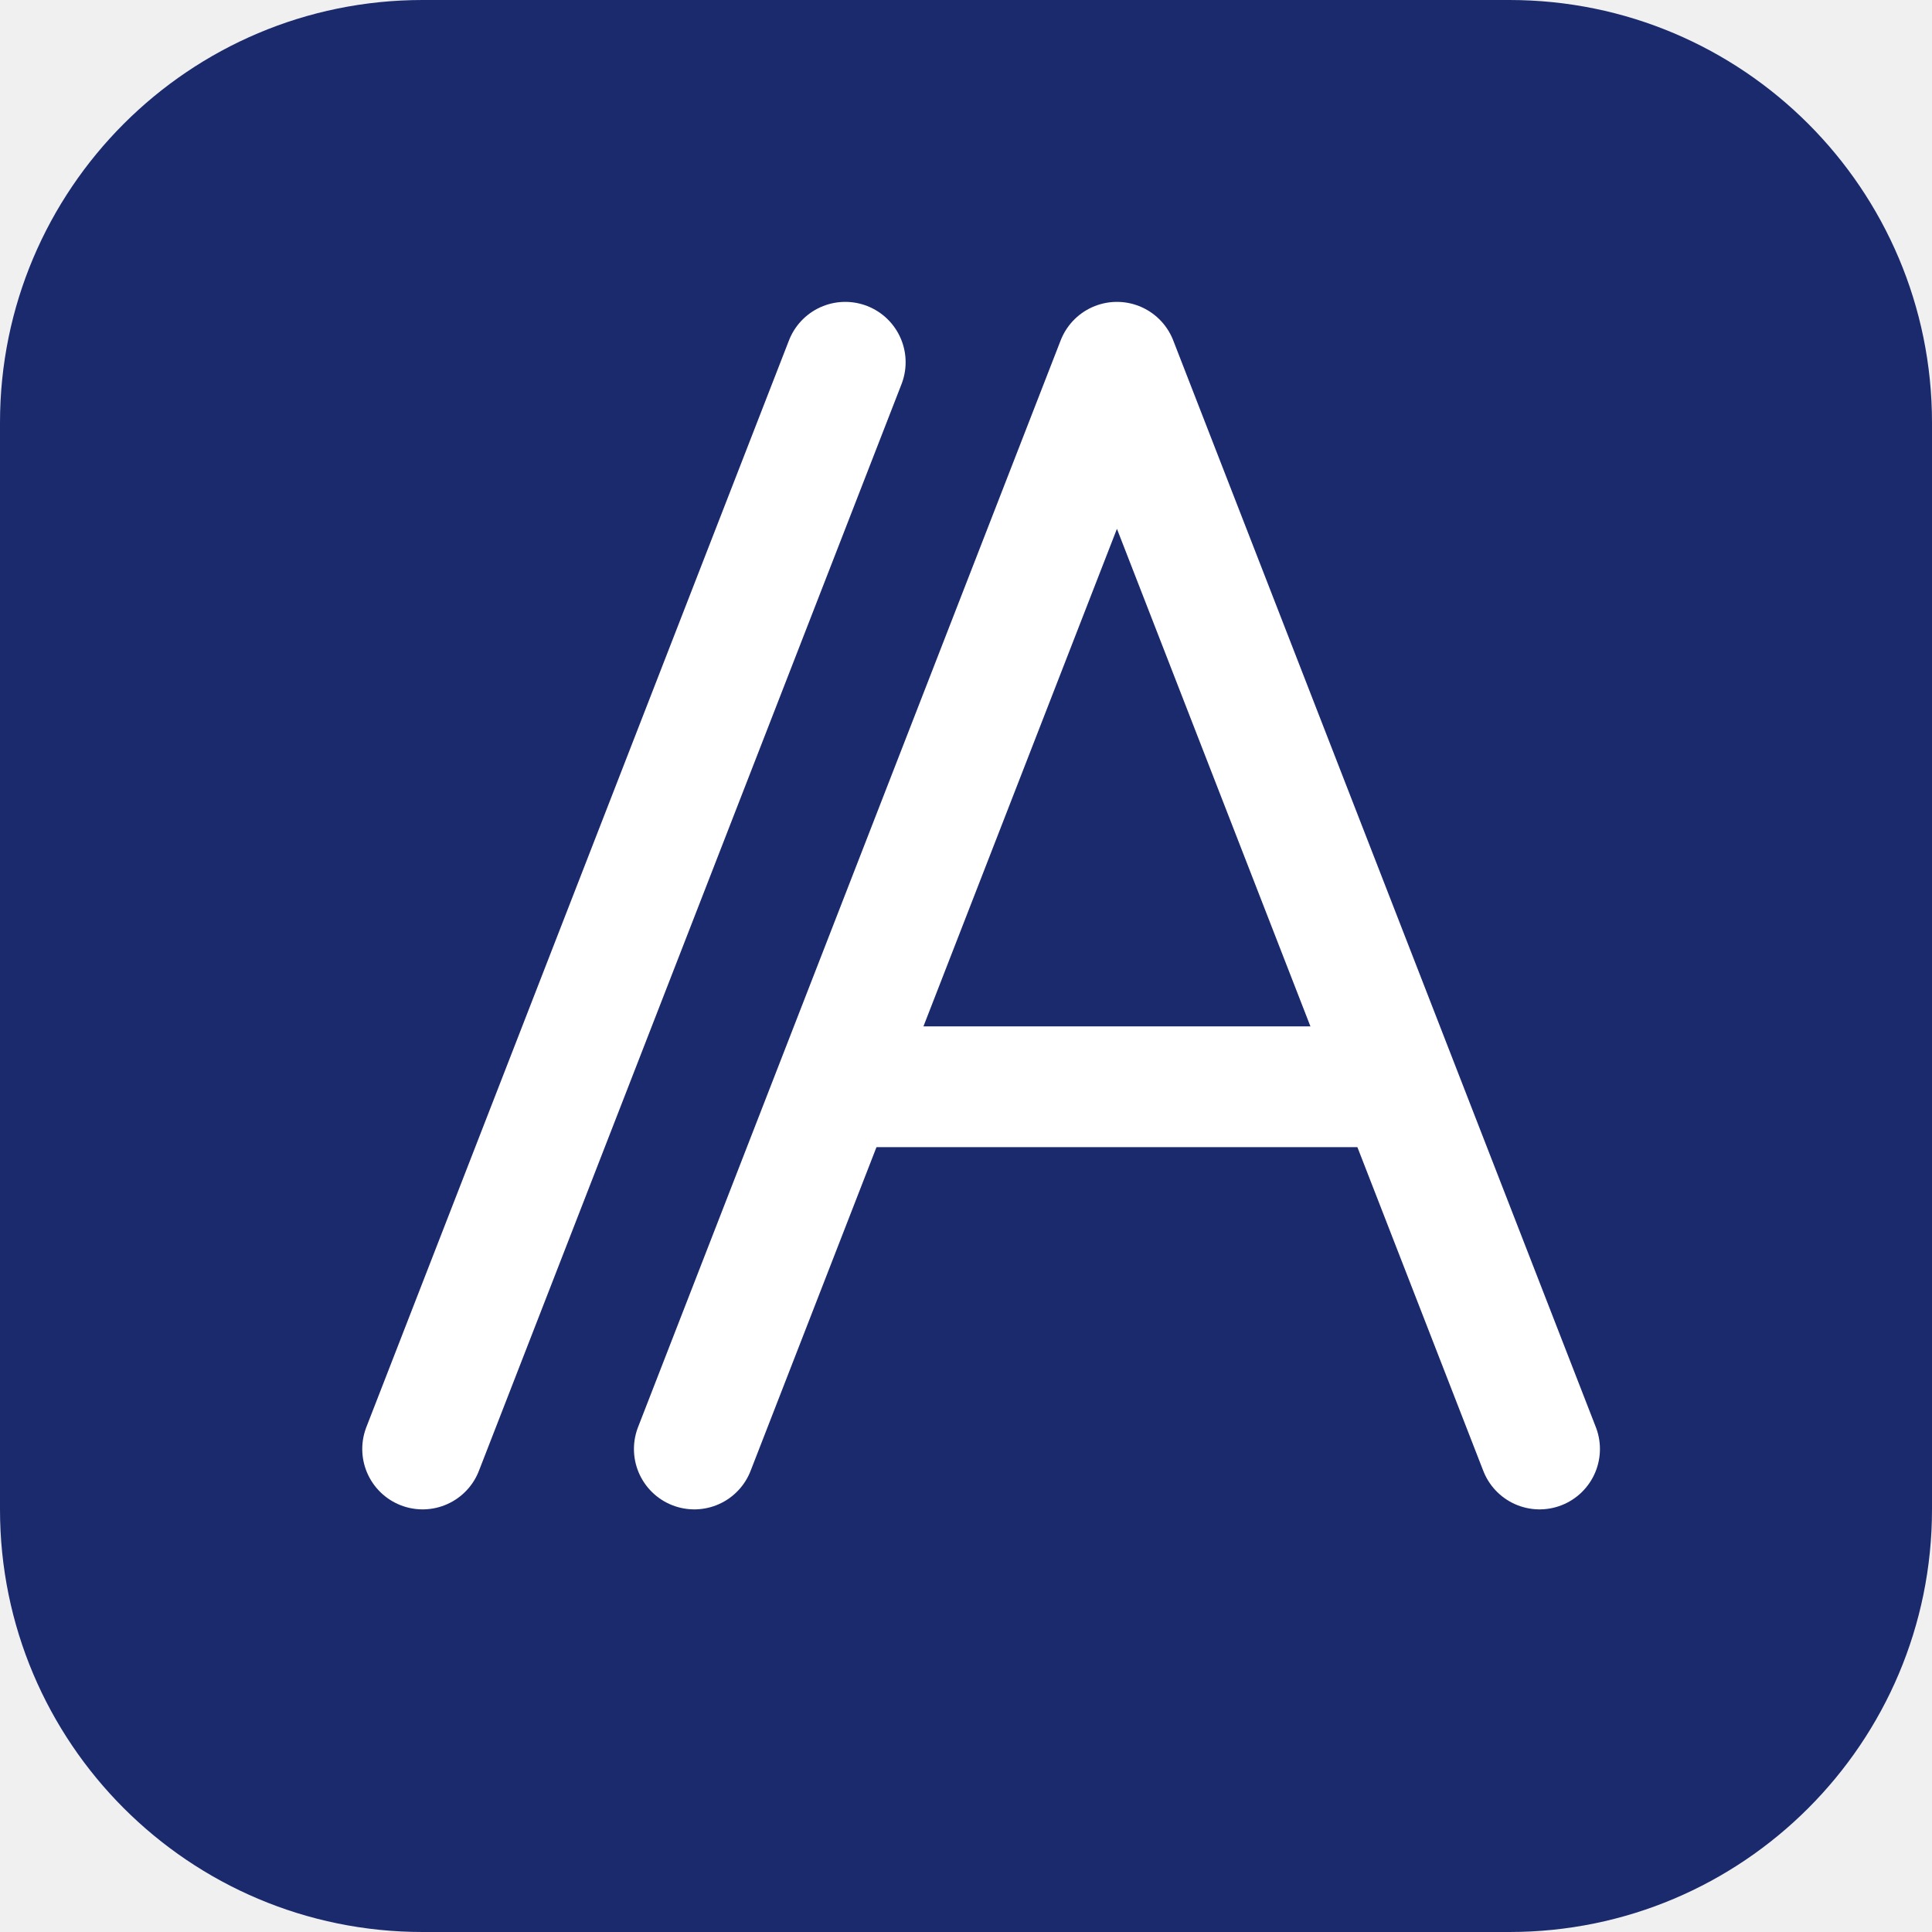
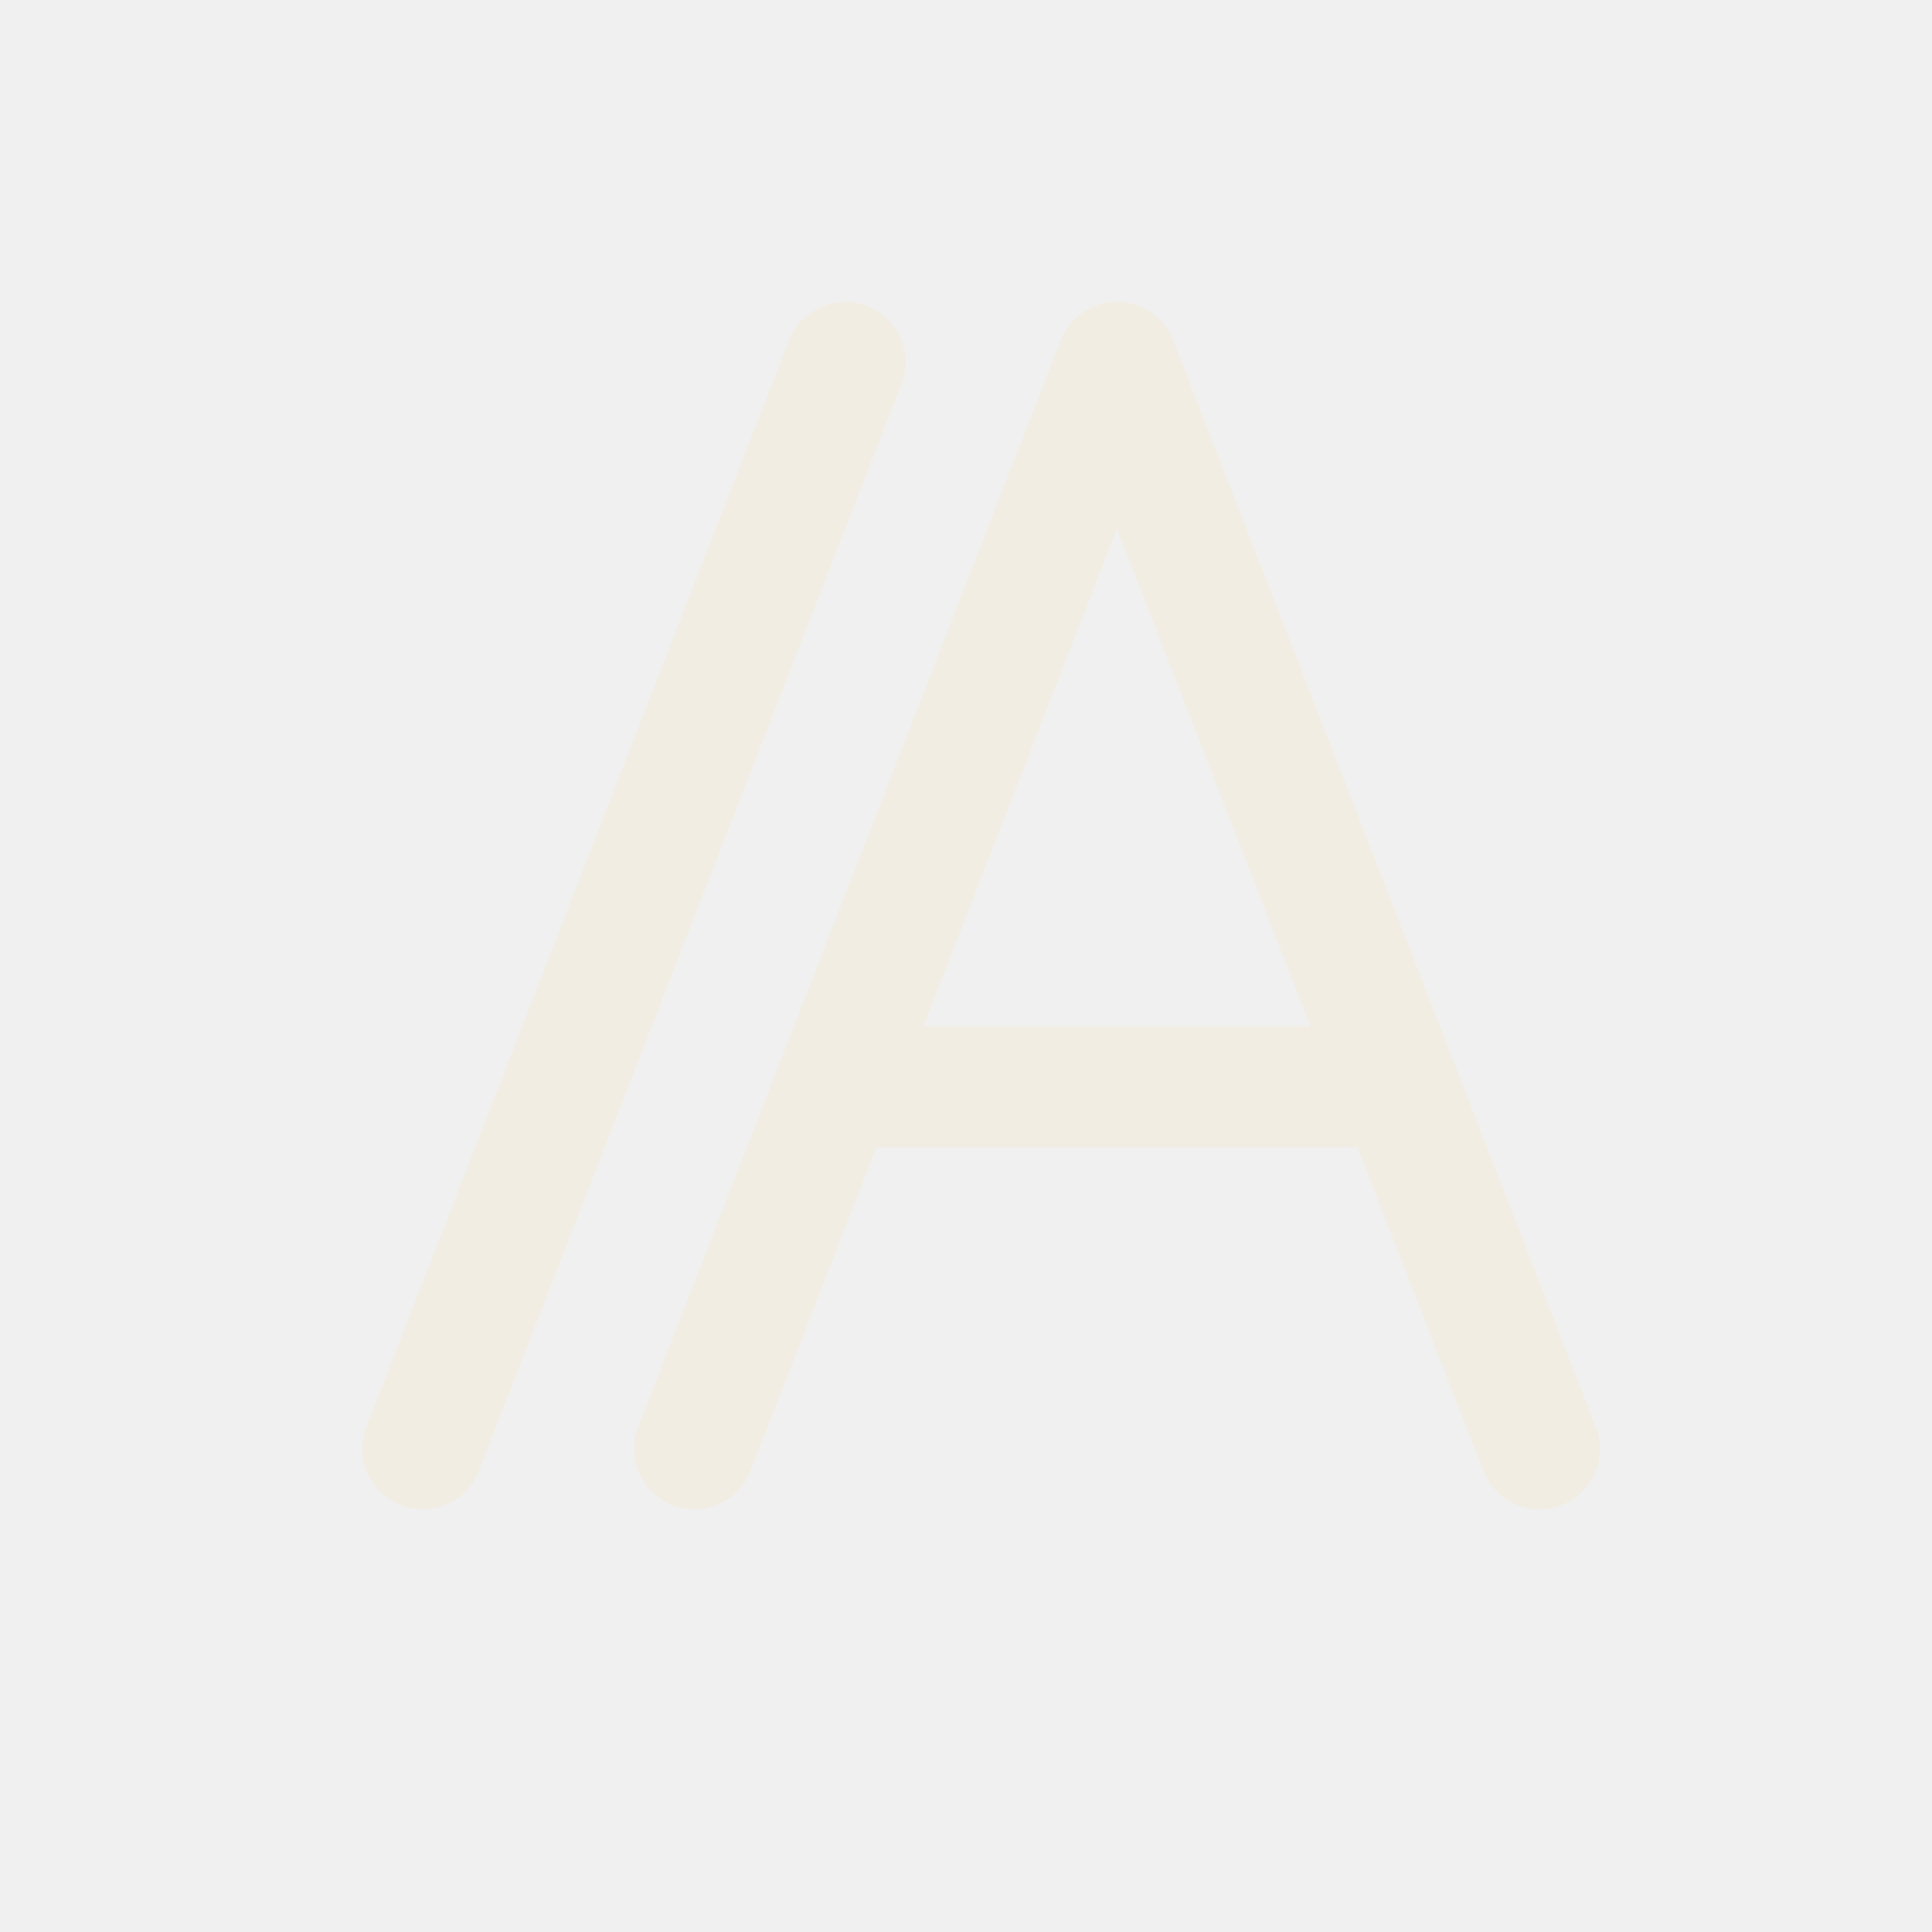
<svg xmlns="http://www.w3.org/2000/svg" viewBox="0 0 64 64" width="64" height="64">
-   <rect width="64" height="64" rx="14" fill="#1A2A6C" />
-   <g stroke="#FFFFFF" stroke-width="4" stroke-linecap="round" stroke-linejoin="round" fill="none">
+   <g stroke="#F2EDE3" stroke-width="4" stroke-linecap="round" stroke-linejoin="round" fill="none">
    <path d="M23 48 L37 12 L51 48" />
    <path d="M28 36 L46 36" />
    <path d="M14 48 L28 12" />
  </g>
</svg>
